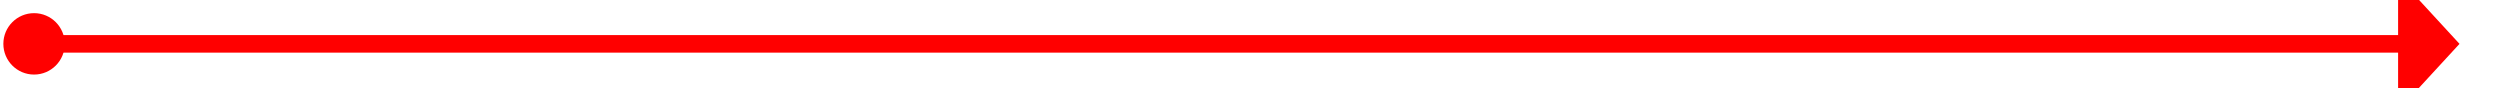
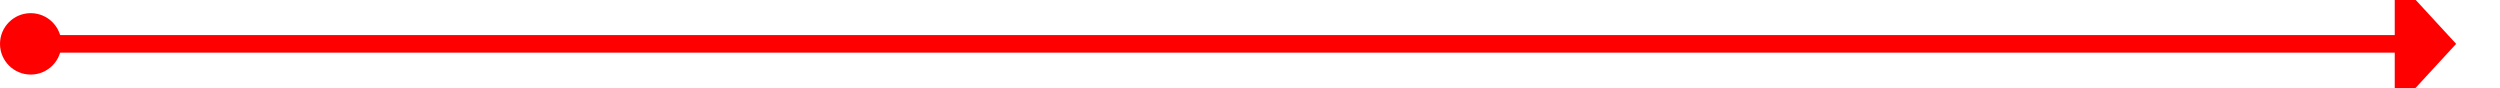
- <svg xmlns="http://www.w3.org/2000/svg" version="1.1" width="285px" height="10px" preserveAspectRatio="xMinYMid meet" viewBox="2957.617 1521  285 8">
-   <path d="M 2960 1525  L 3232 1525  " stroke-width="2" stroke="#ff0000" fill="none" />
-   <path d="M 2961.5 1521.5  A 3.5 3.5 0 0 0 2958 1525 A 3.5 3.5 0 0 0 2961.5 1528.5 A 3.5 3.5 0 0 0 2965 1525 A 3.5 3.5 0 0 0 2961.5 1521.5 Z M 3231 1532.6  L 3238 1525  L 3231 1517.4  L 3231 1532.6  Z " fill-rule="nonzero" fill="#ff0000" stroke="none" />
+ <svg xmlns="http://www.w3.org/2000/svg" version="1.1" width="285px" height="10px" preserveAspectRatio="xMinYMid meet" viewBox="1099 611  285 8">
+   <path d="M 1101 615  L 1373 615  " stroke-width="2" stroke="#ff0000" fill="none" />
+   <path d="M 1102.5 611.5  A 3.5 3.5 0 0 0 1099 615 A 3.5 3.5 0 0 0 1102.5 618.5 A 3.5 3.5 0 0 0 1106 615 A 3.5 3.5 0 0 0 1102.5 611.5 Z M 1372 622.6  L 1379 615  L 1372 607.4  L 1372 622.6  Z " fill-rule="nonzero" fill="#ff0000" stroke="none" />
</svg>
